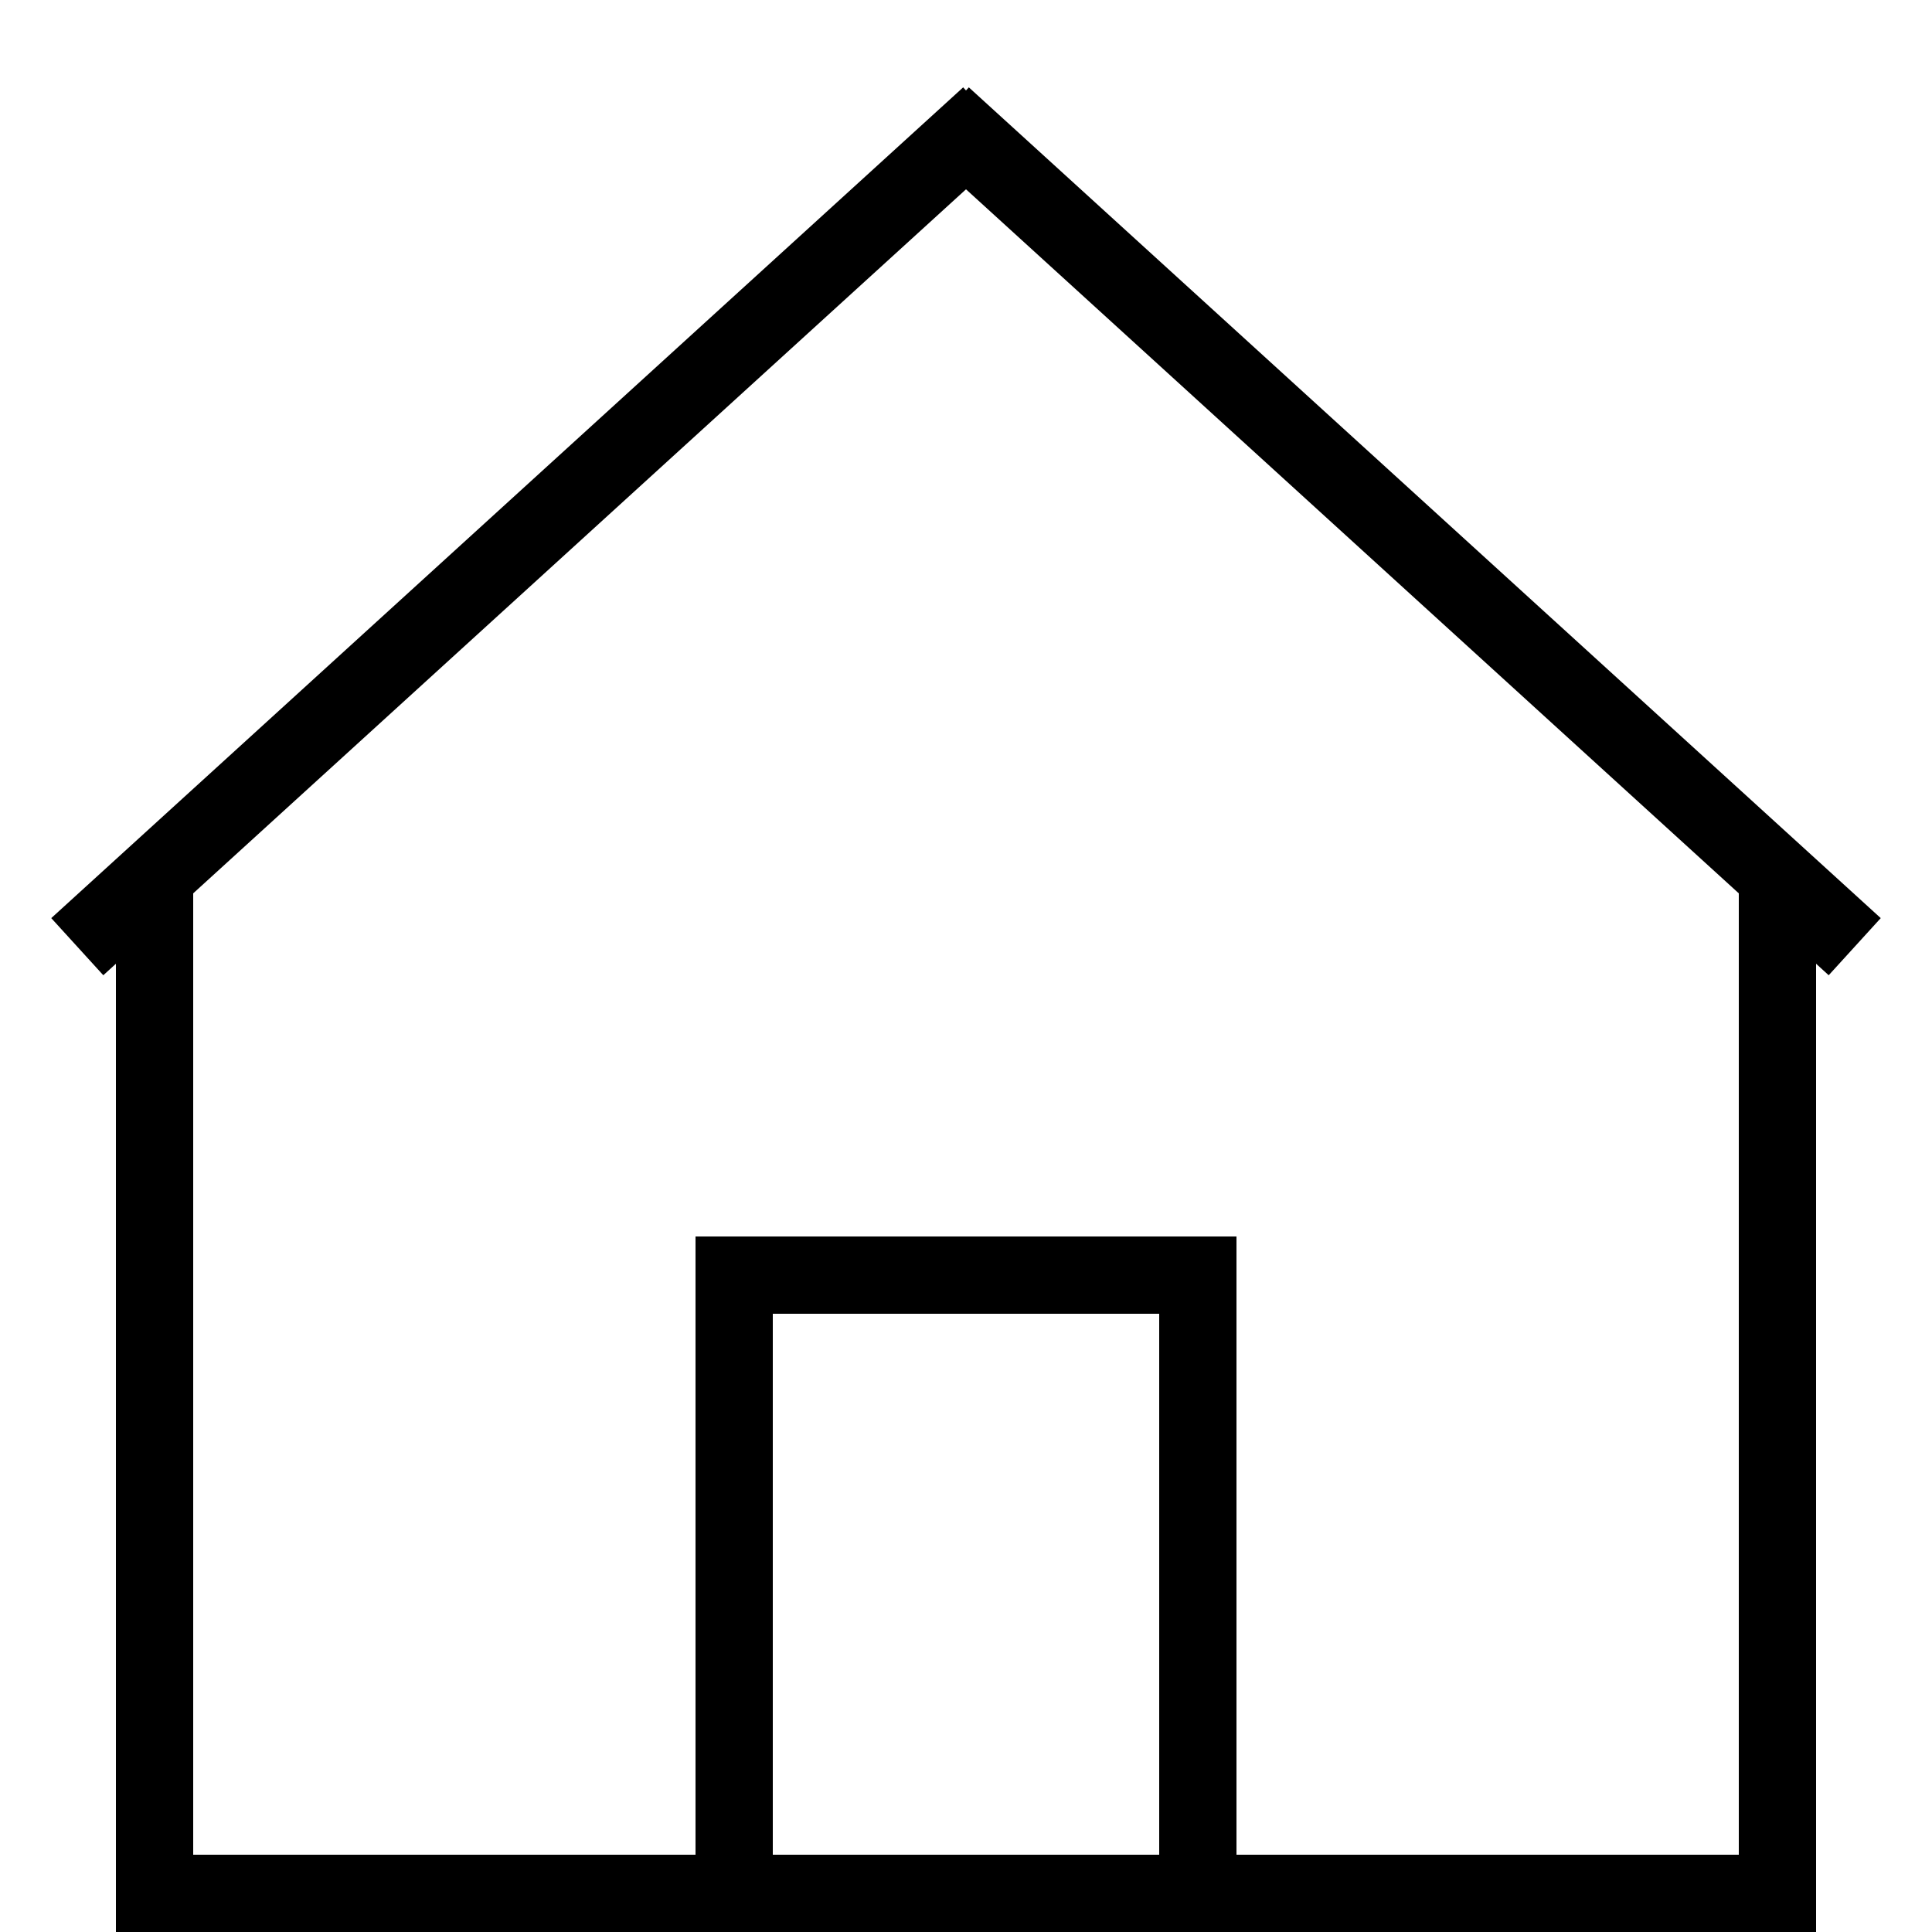
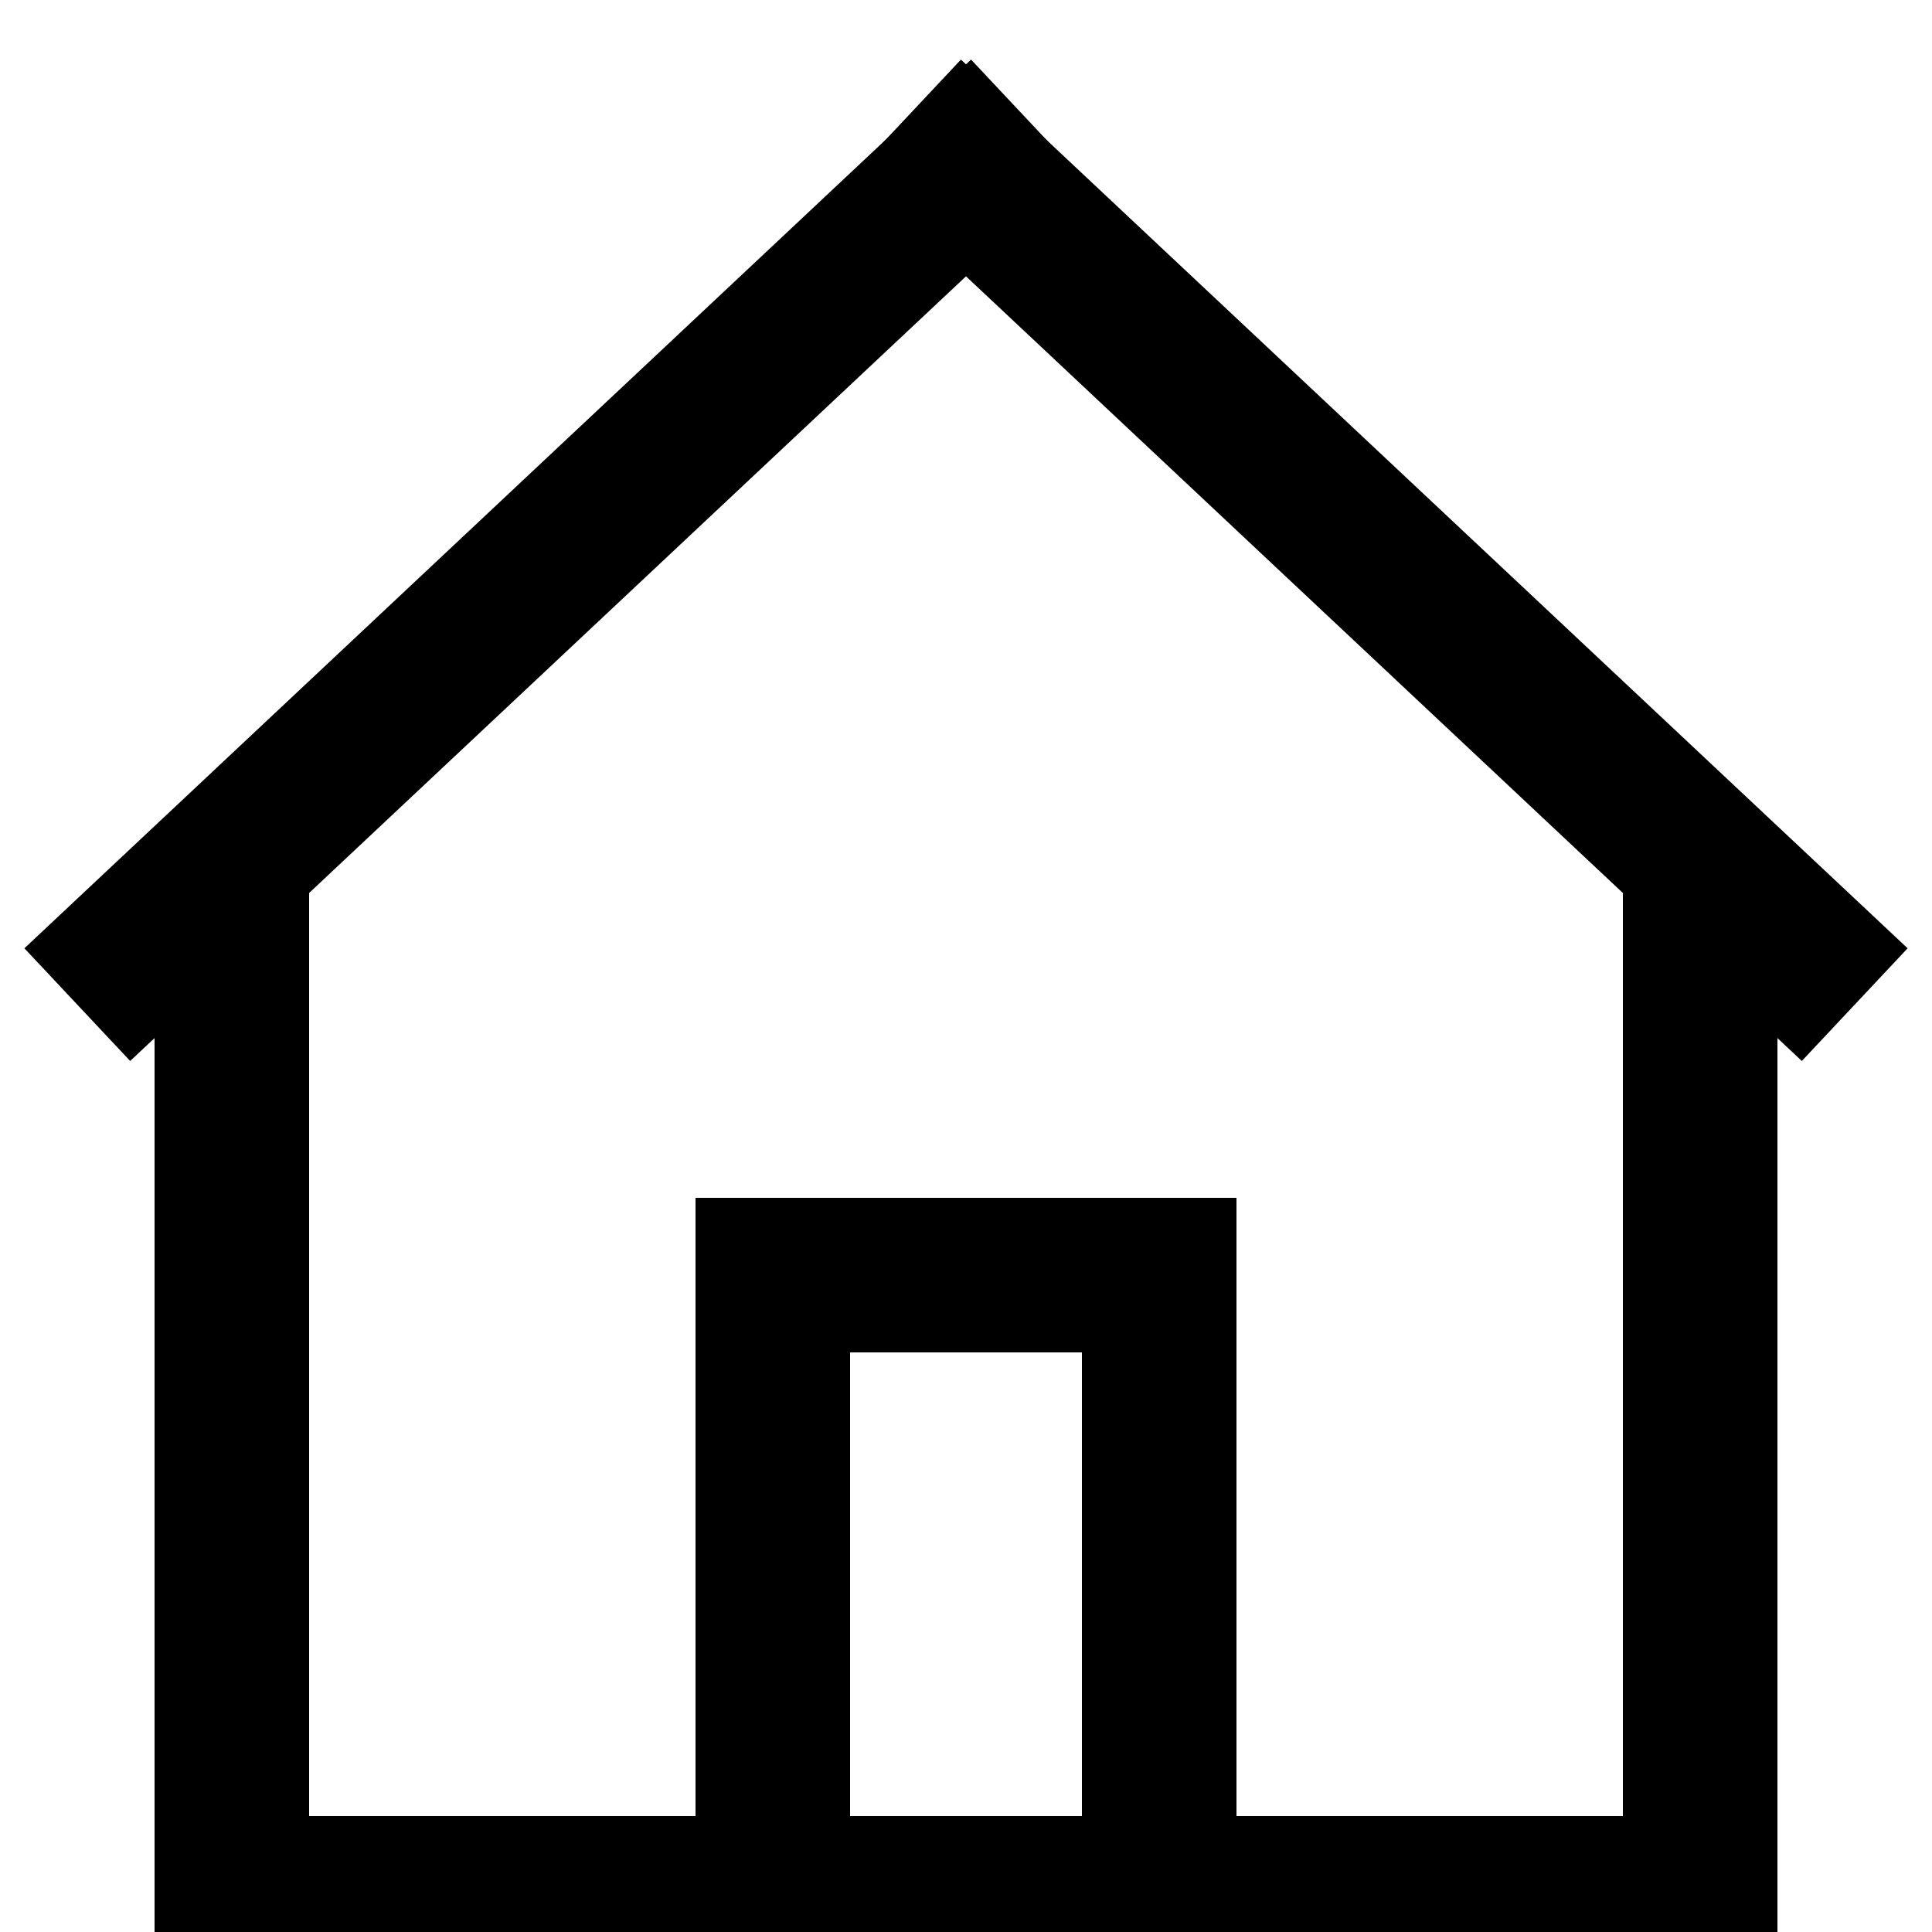
<svg xmlns="http://www.w3.org/2000/svg" xmlns:xlink="http://www.w3.org/1999/xlink" version="1.1" x="0px" y="0px" viewBox="0 0 500 500" style="enable-background:new 0 0 500 500;" xml:space="preserve">
-   <g id="home">
-     <line x1="250" x2="470" y1="490" y2="490" stroke="#000" stroke-width="20" />
-     <line x1="460" x2="460" y1="490" y2="230" stroke="#000" stroke-width="20" />
-     <line x1="480" x2="244" y1="245" y2="30" stroke="#000" stroke-width="20" />
-     <line x1="310" x2="310" y1="490" y2="330" stroke="#000" stroke-width="20" />
-     <line x1="320" x2="250" y1="330" y2="330" stroke="#000" stroke-width="20" />
+   <g id="home" stroke="#000" stroke-width="40">
+     <line x1="250" x2="460" y1="490" y2="490" />
+     <line x1="440" x2="440" y1="490" y2="220" />
+     <line x1="480" x2="235" y1="260" y2="30" />
+     <line x1="300" x2="300" y1="490" y2="330" />
+     <line x1="320" x2="250" y1="330" y2="330" />
  </g>
  <use xlink:href="#home" transform="translate(500, 0) scale(-1, 1)" />
</svg>
